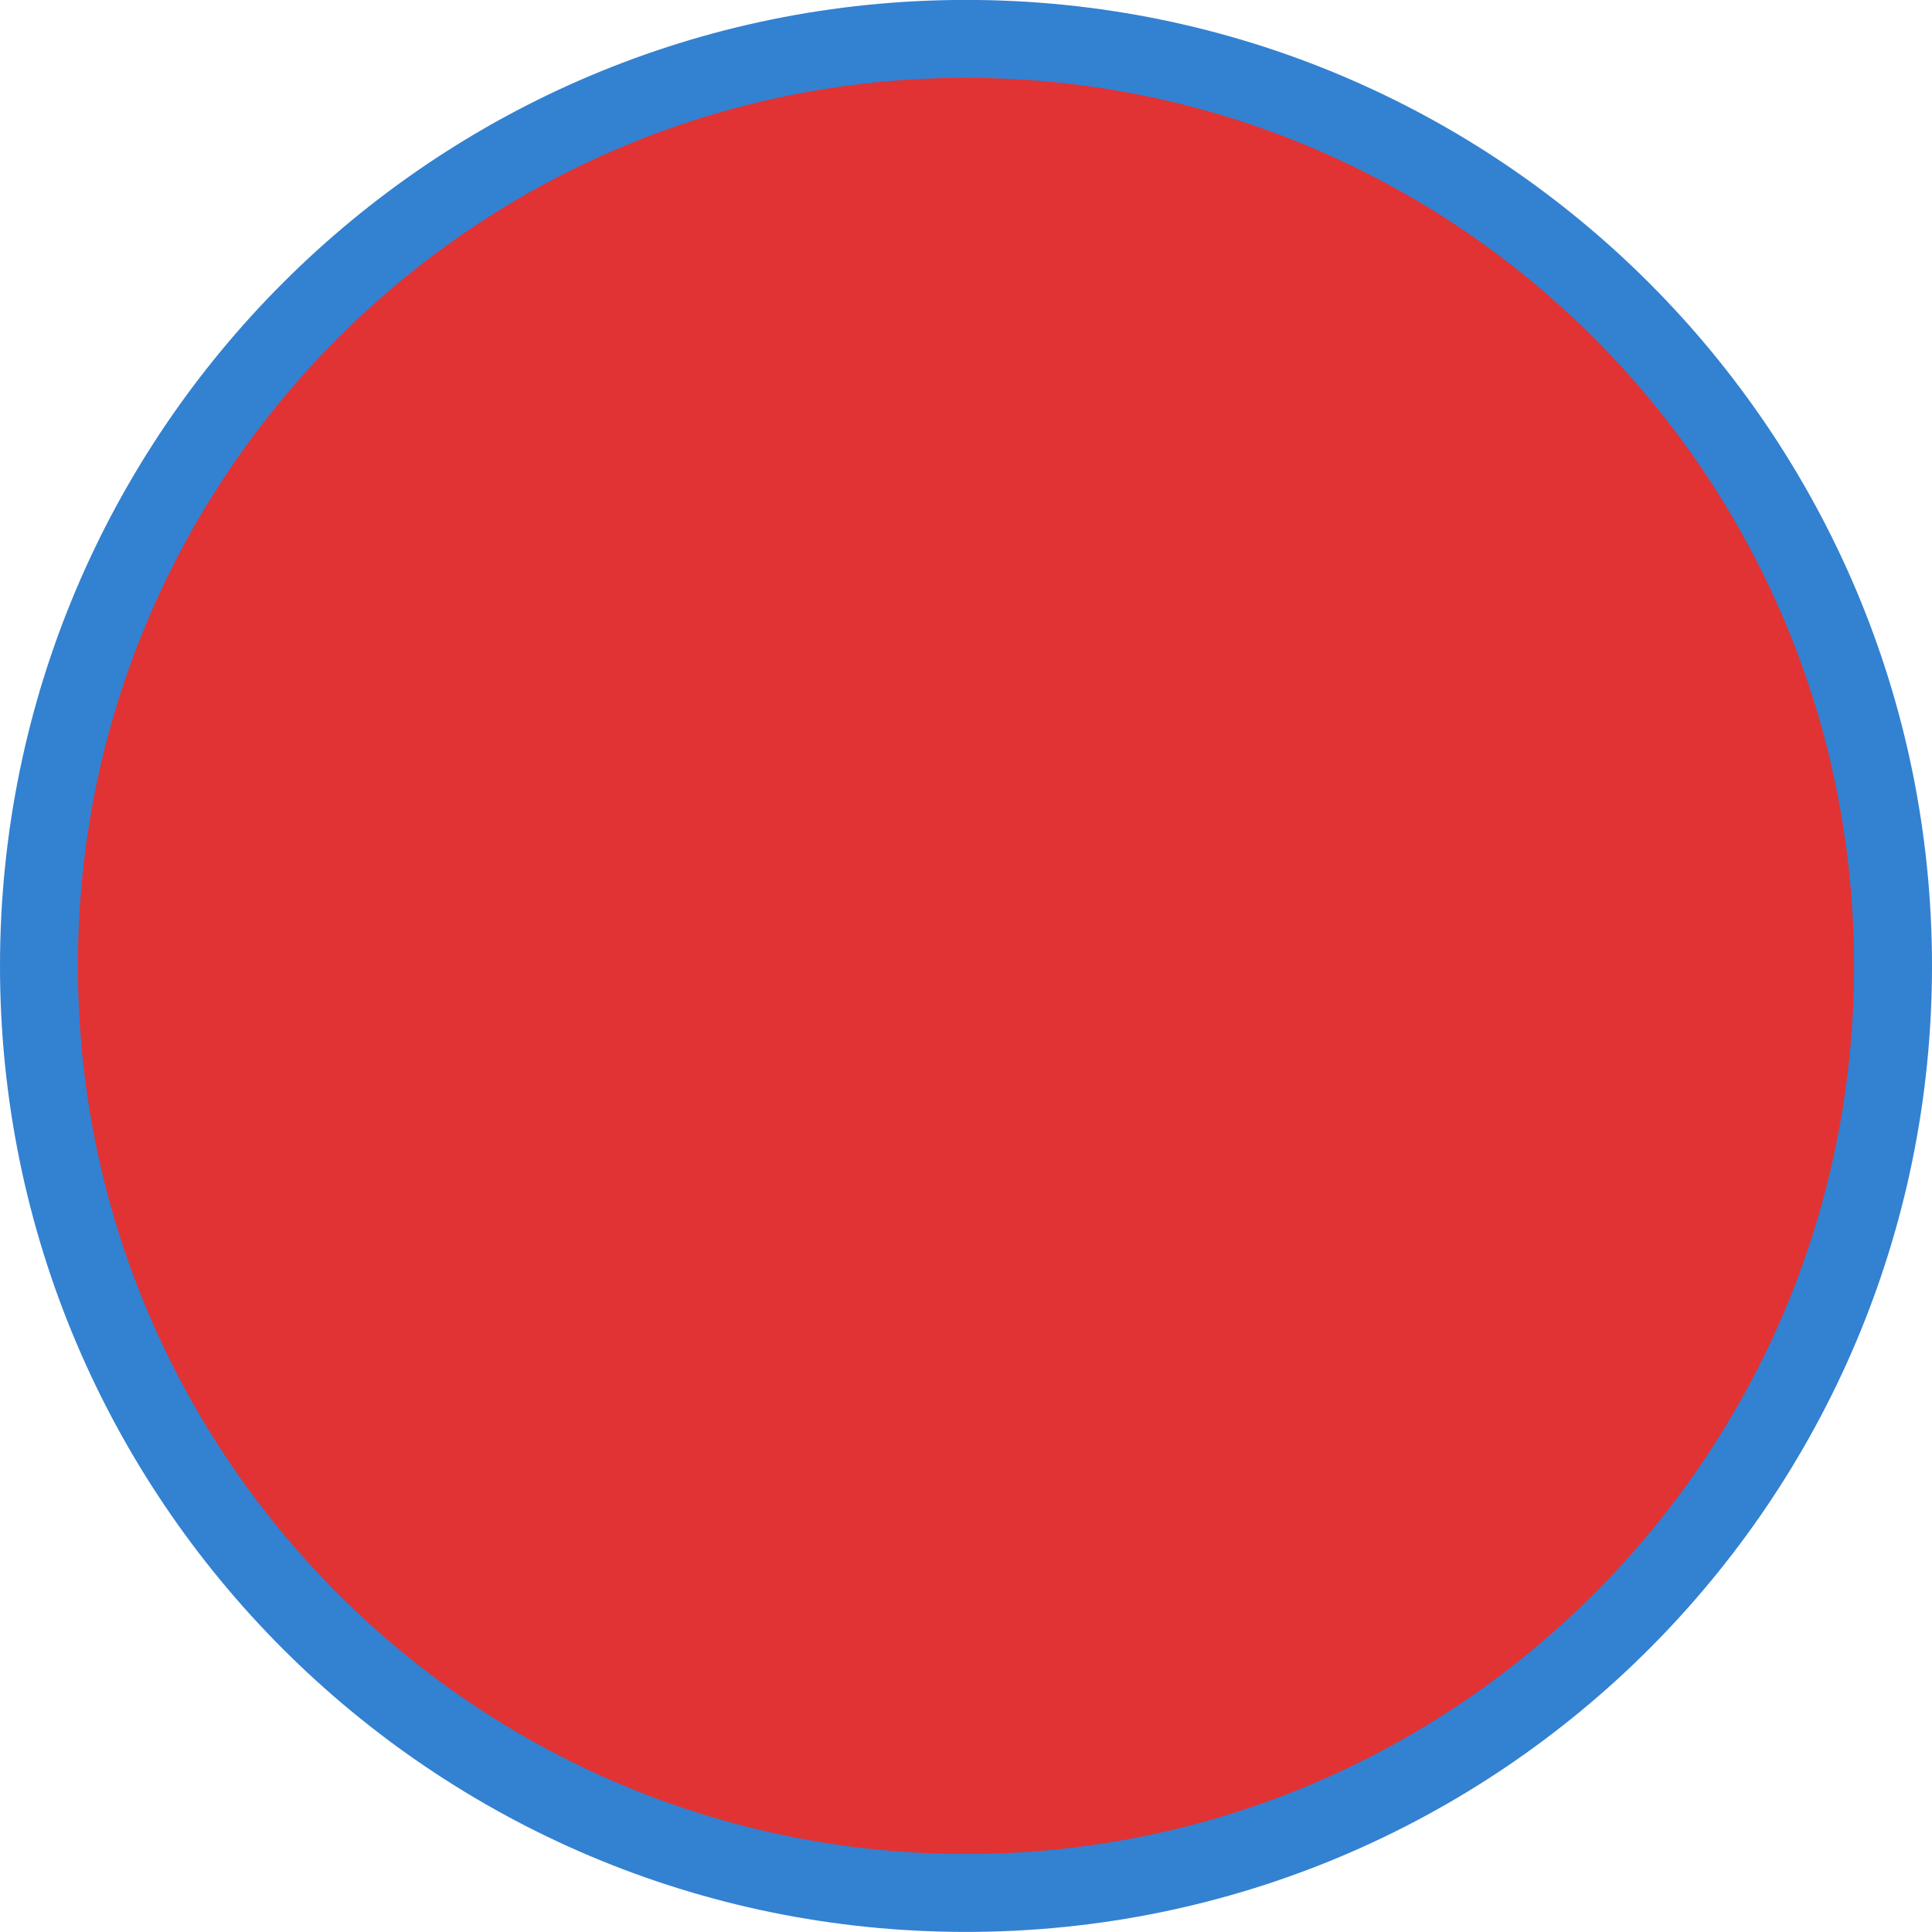
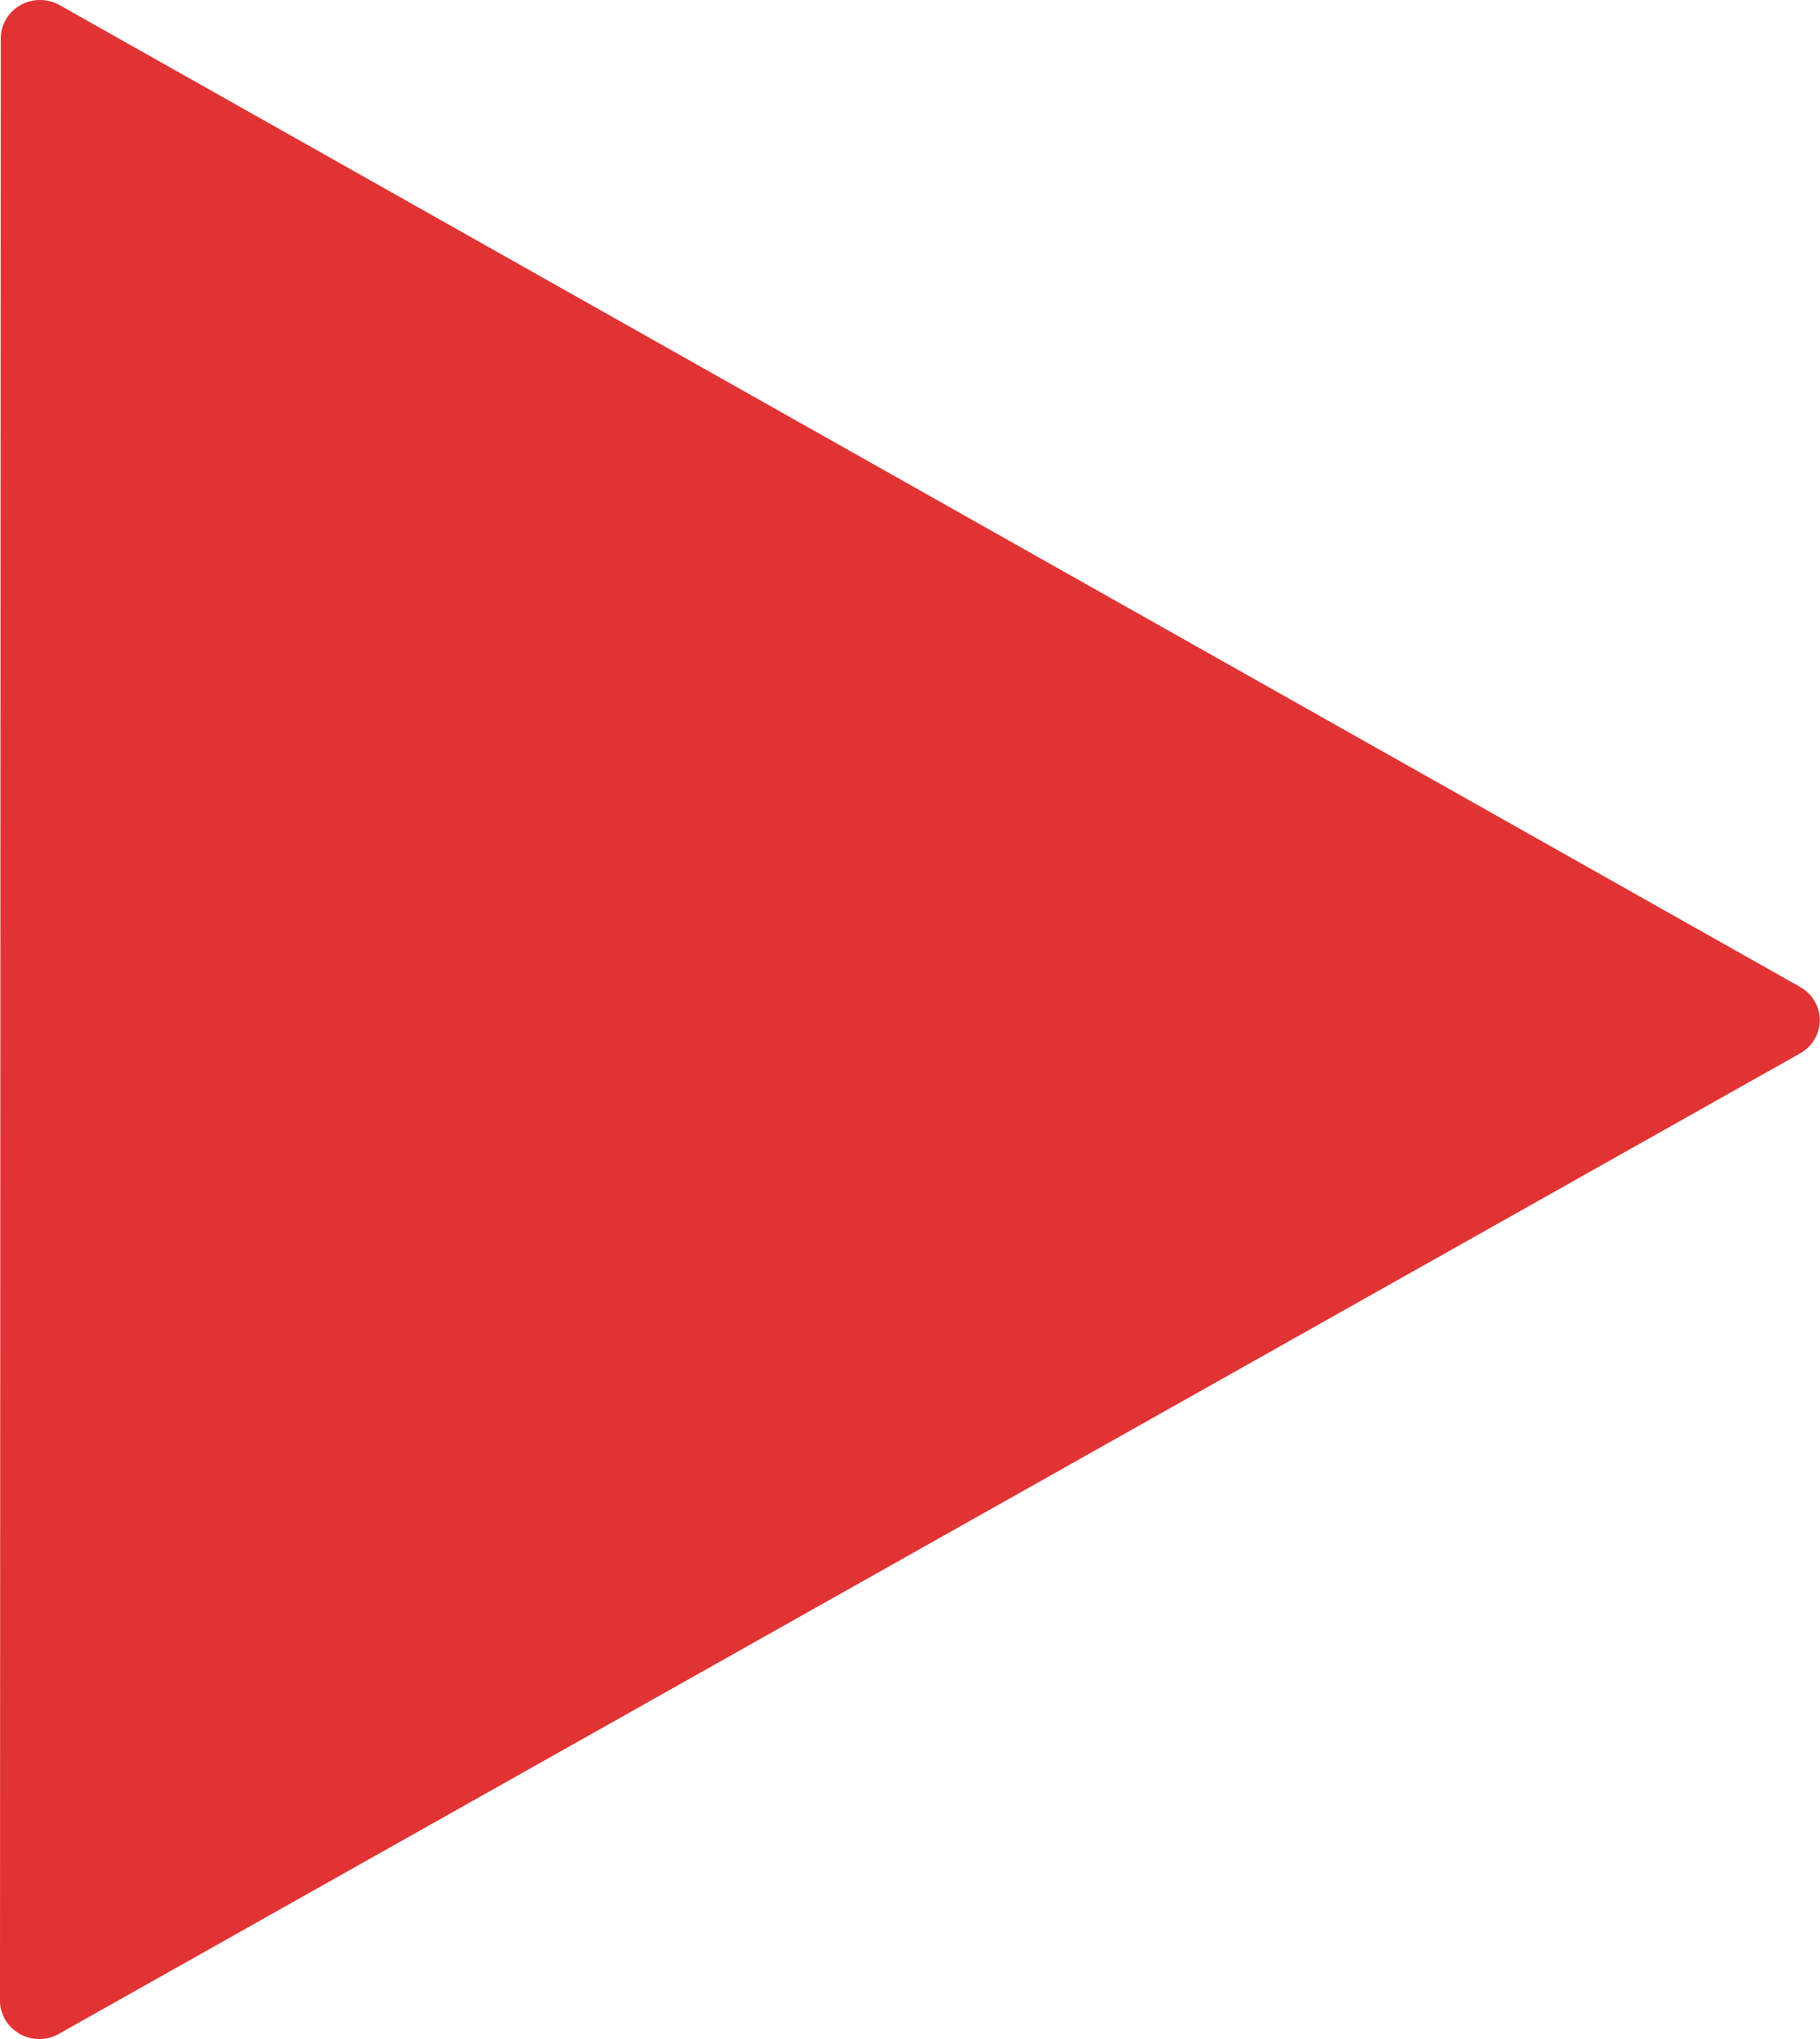
- <svg xmlns="http://www.w3.org/2000/svg" version="1.0" width="100" height="100" viewBox="-18 -6 12 5.667" id="Olympic Rings">
-   <defs id="defs3">
-     <clipPath id="clip_white">
-       <path d="M 0,0 -10,-5 -10,5 0,0 Z m 0,0 0.1,-10 8,0 L 0,0 Z" id="path6" />
-     </clipPath>
-     <clipPath id="clip_color">
-       <path d="M 0,0 -10,-10 -10,10 0,0 Z M 0,0 0,-10 10,-10 0,0 Z" id="path9" />
-     </clipPath>
-   </defs>
-   <path d="m -6.242,-3.167 a 5.758,5.758 0 0 1 -11.516,0 5.758,5.758 0 1 1 11.516,0 z" style="opacity:0.8;fill:#d90000;fill-opacity:1;stroke:#0062c6;stroke-width:0.484;stroke-miterlimit:4;stroke-dasharray:none;stroke-opacity:1" id="path3708" />
+ <svg xmlns="http://www.w3.org/2000/svg" width="89.271" height="100" viewBox="0 0 89.271 100" id="svg3365" version="1.1">
+   <defs id="defs3367" />
+   <g id="layer1" transform="translate(0.1608894,-952.0624)">
+     <path style="opacity:0.8;fill:#d90000;fill-opacity:1;fill-rule:nonzero;stroke:#d90000;stroke-width:7.544;stroke-linecap:round;stroke-linejoin:round;stroke-miterlimit:4;stroke-dasharray:none;stroke-opacity:1" id="path3375" d="m 122.589,1041.352 -193.079,-0.076 96.605,-167.174 z" transform="matrix(0,0.4984475,-0.5107214,0,533.6061,989.0781)" />
+   </g>
</svg>
